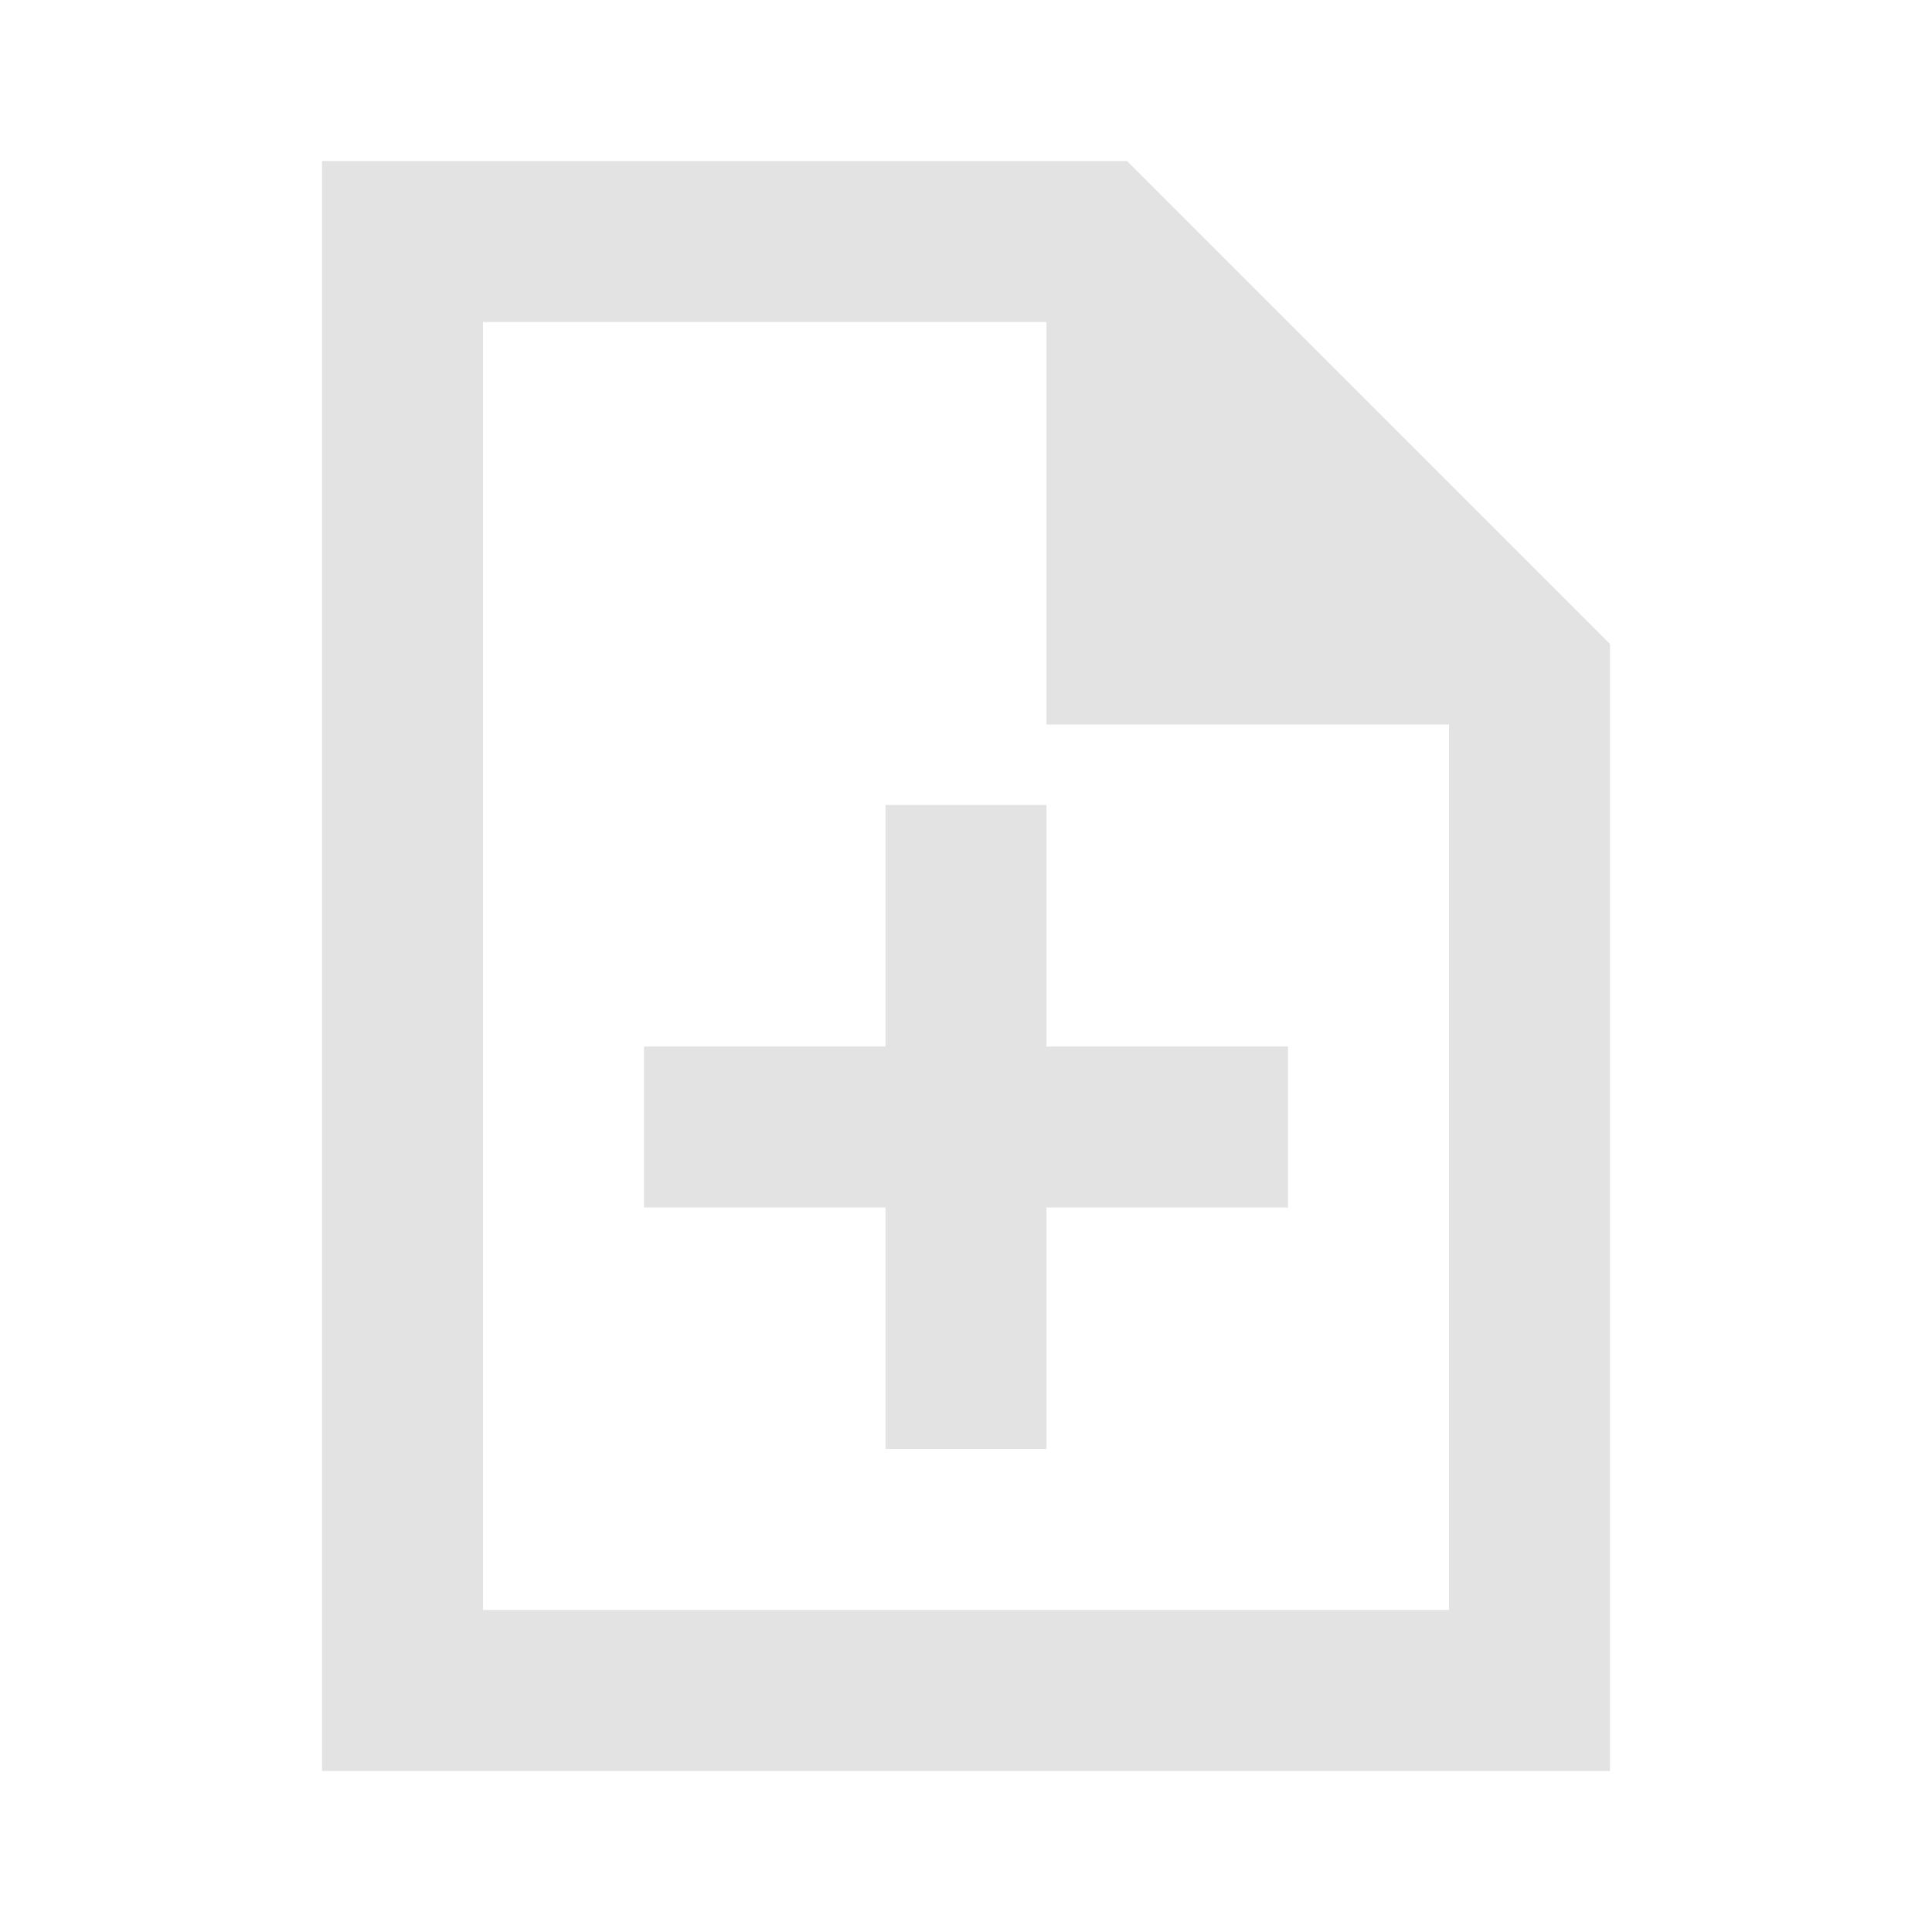
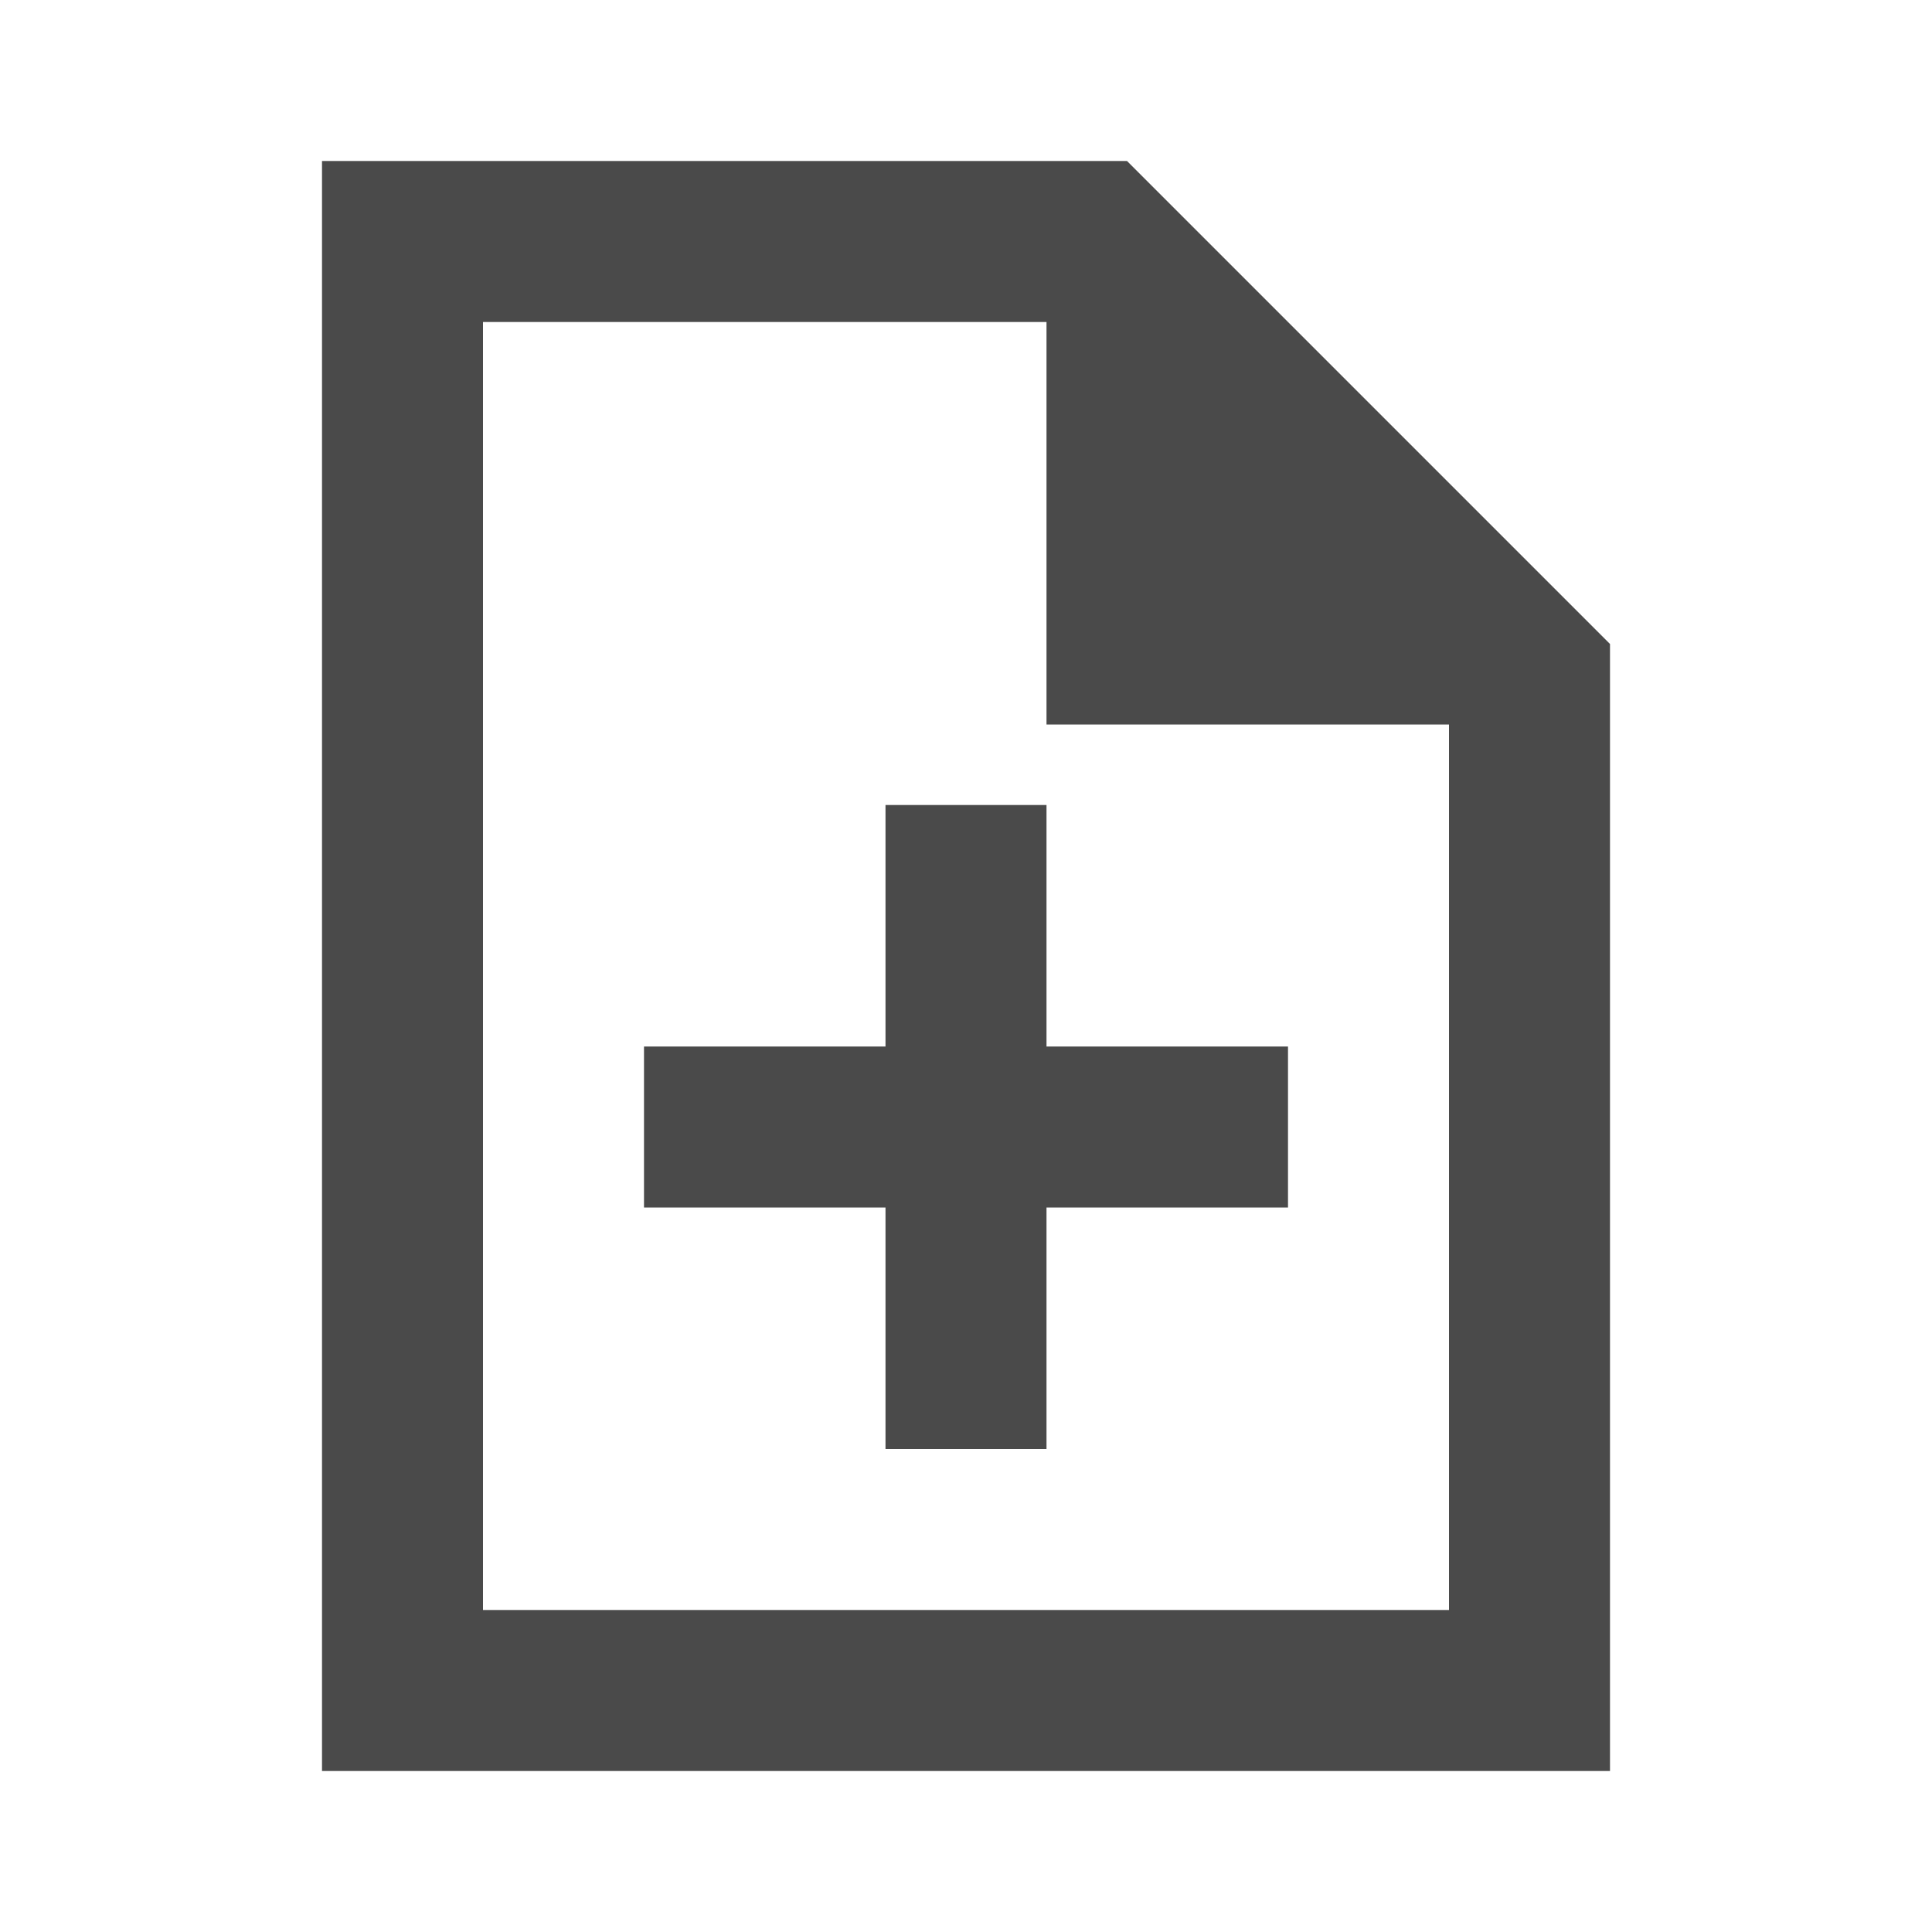
- <svg xmlns="http://www.w3.org/2000/svg" height="24px" viewBox="0 -960 960 960" width="24px" fill="#e3e3e3">
+ <svg xmlns="http://www.w3.org/2000/svg" height="24px" viewBox="0 -960 960 960" width="24px" fill="#4A4A4A">
  <path d="M440-240h80v-120h120v-80H520v-120h-80v120H320v80h120v120ZM160-80v-800h400l240 240v560H160Zm360-520v-200H240v640h480v-440H520ZM240-800v200-200 640-640Z" />
</svg>
